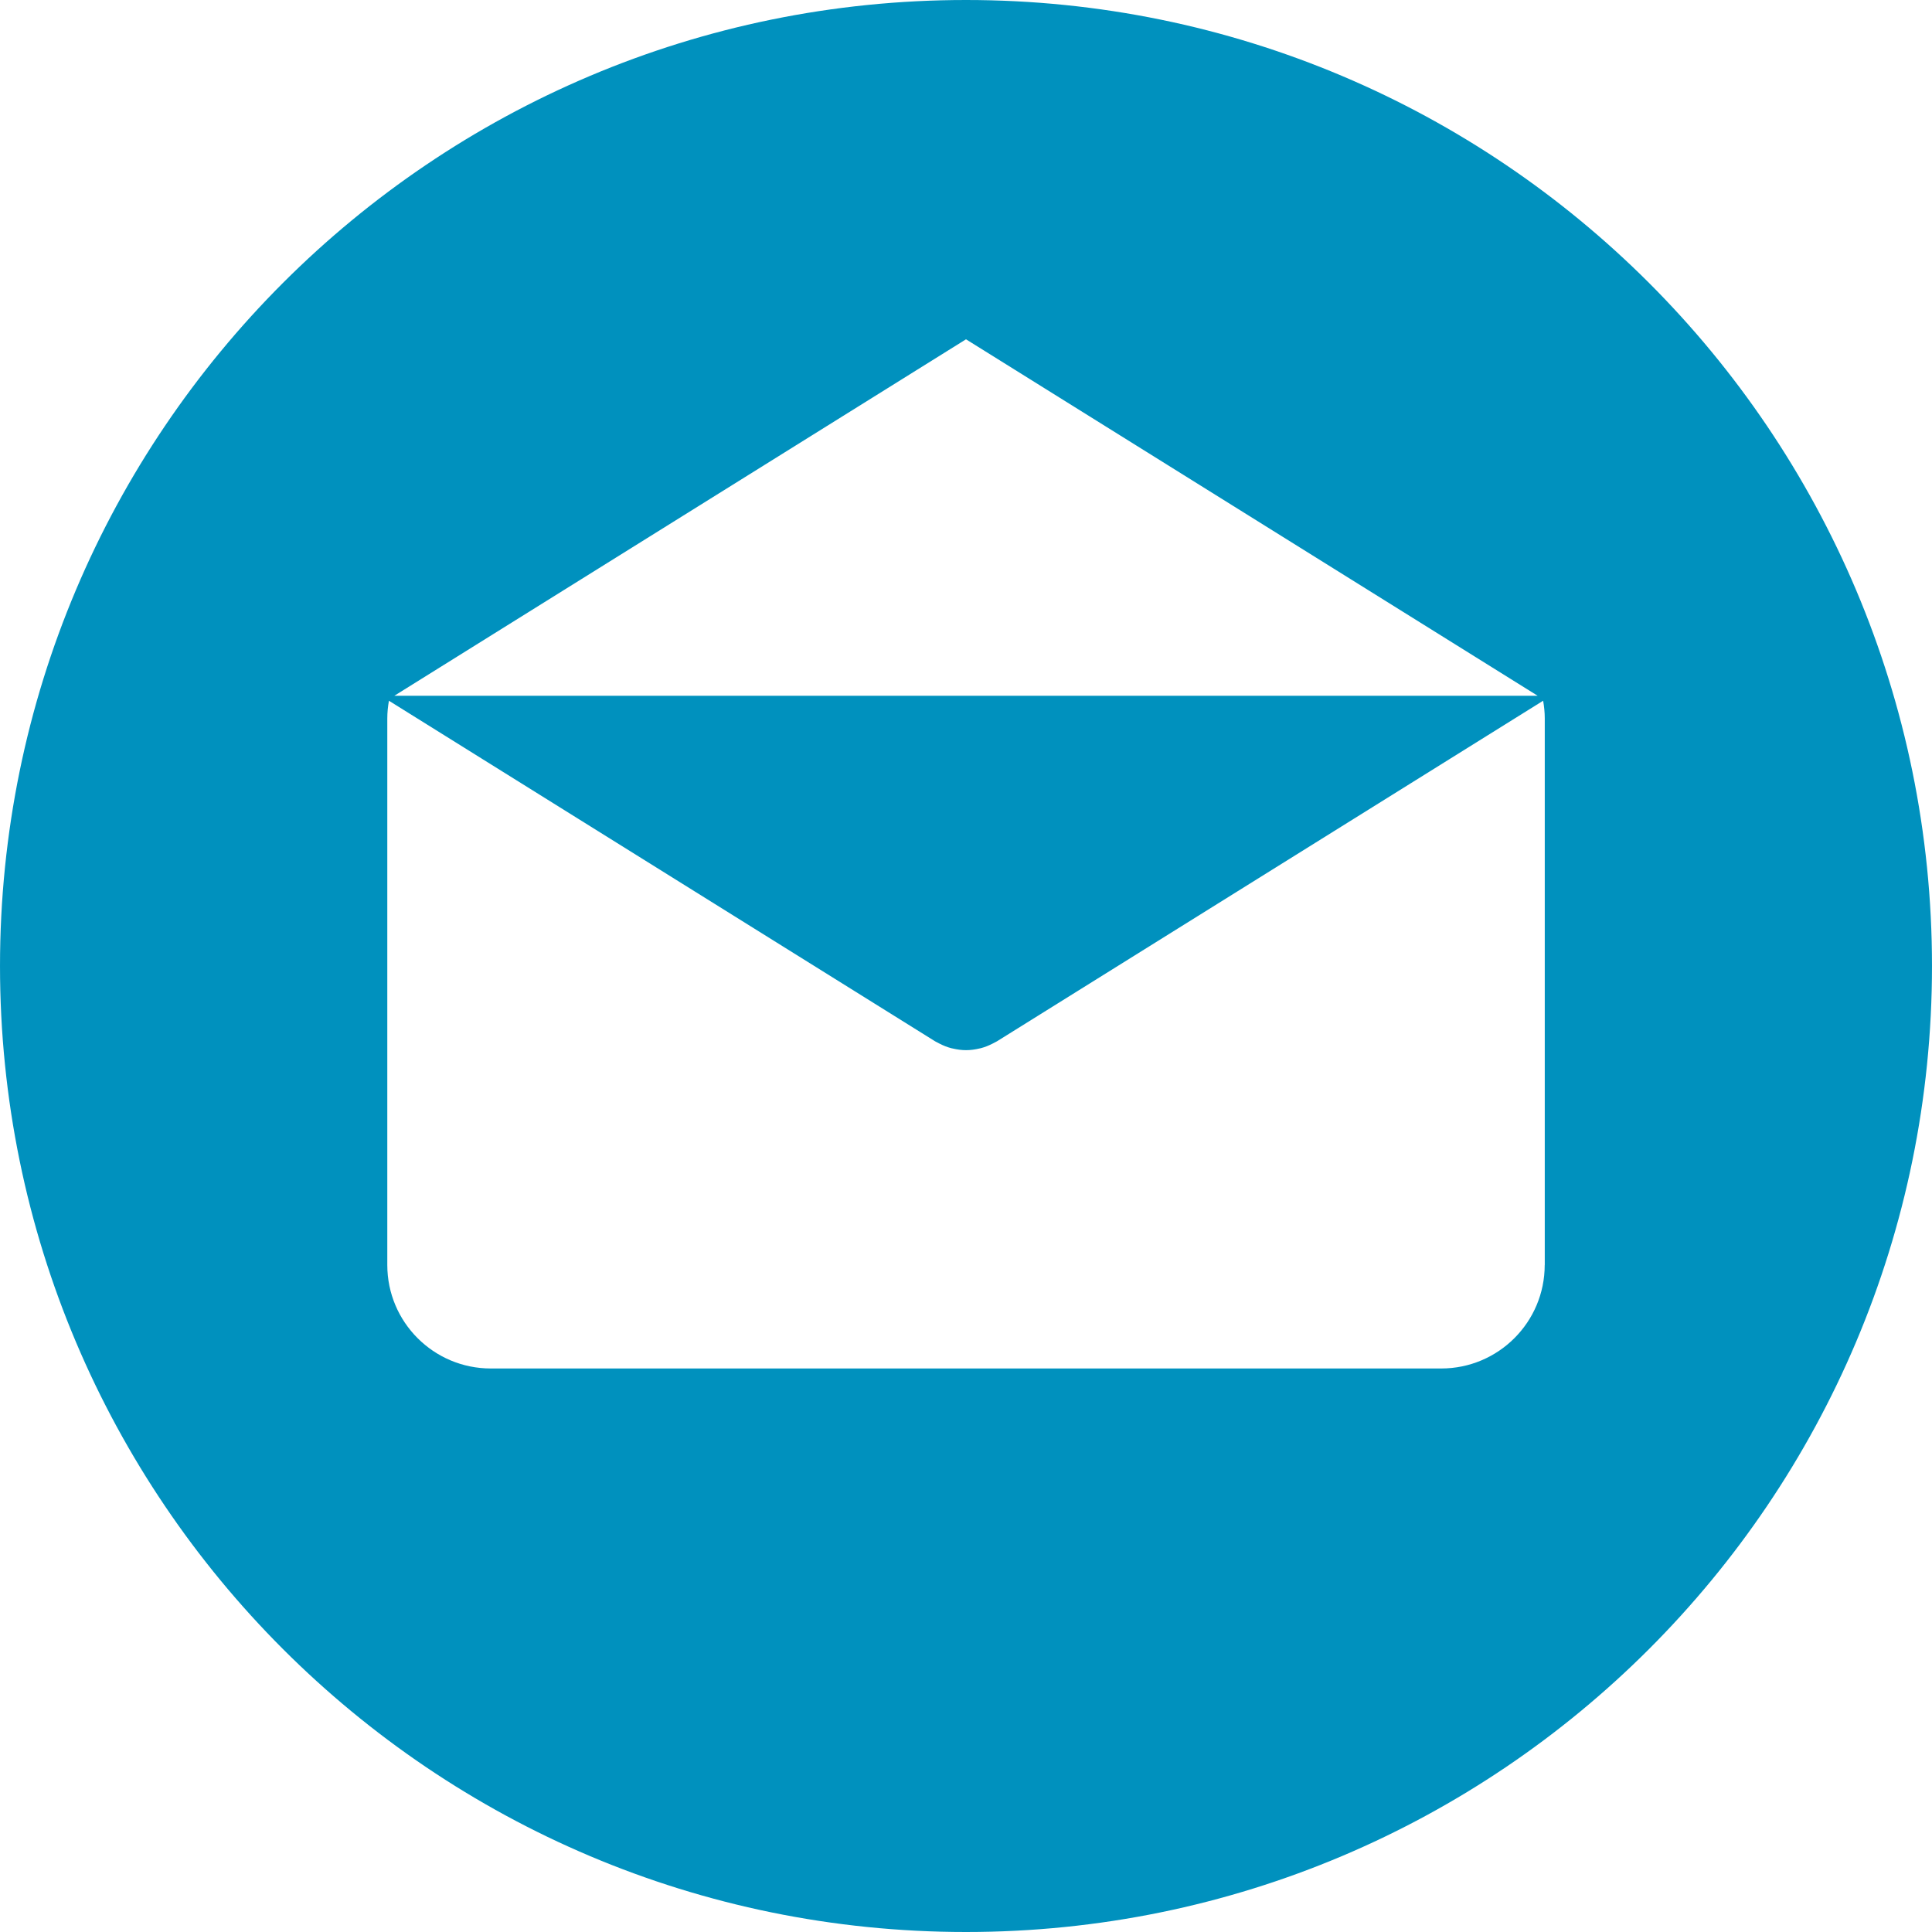
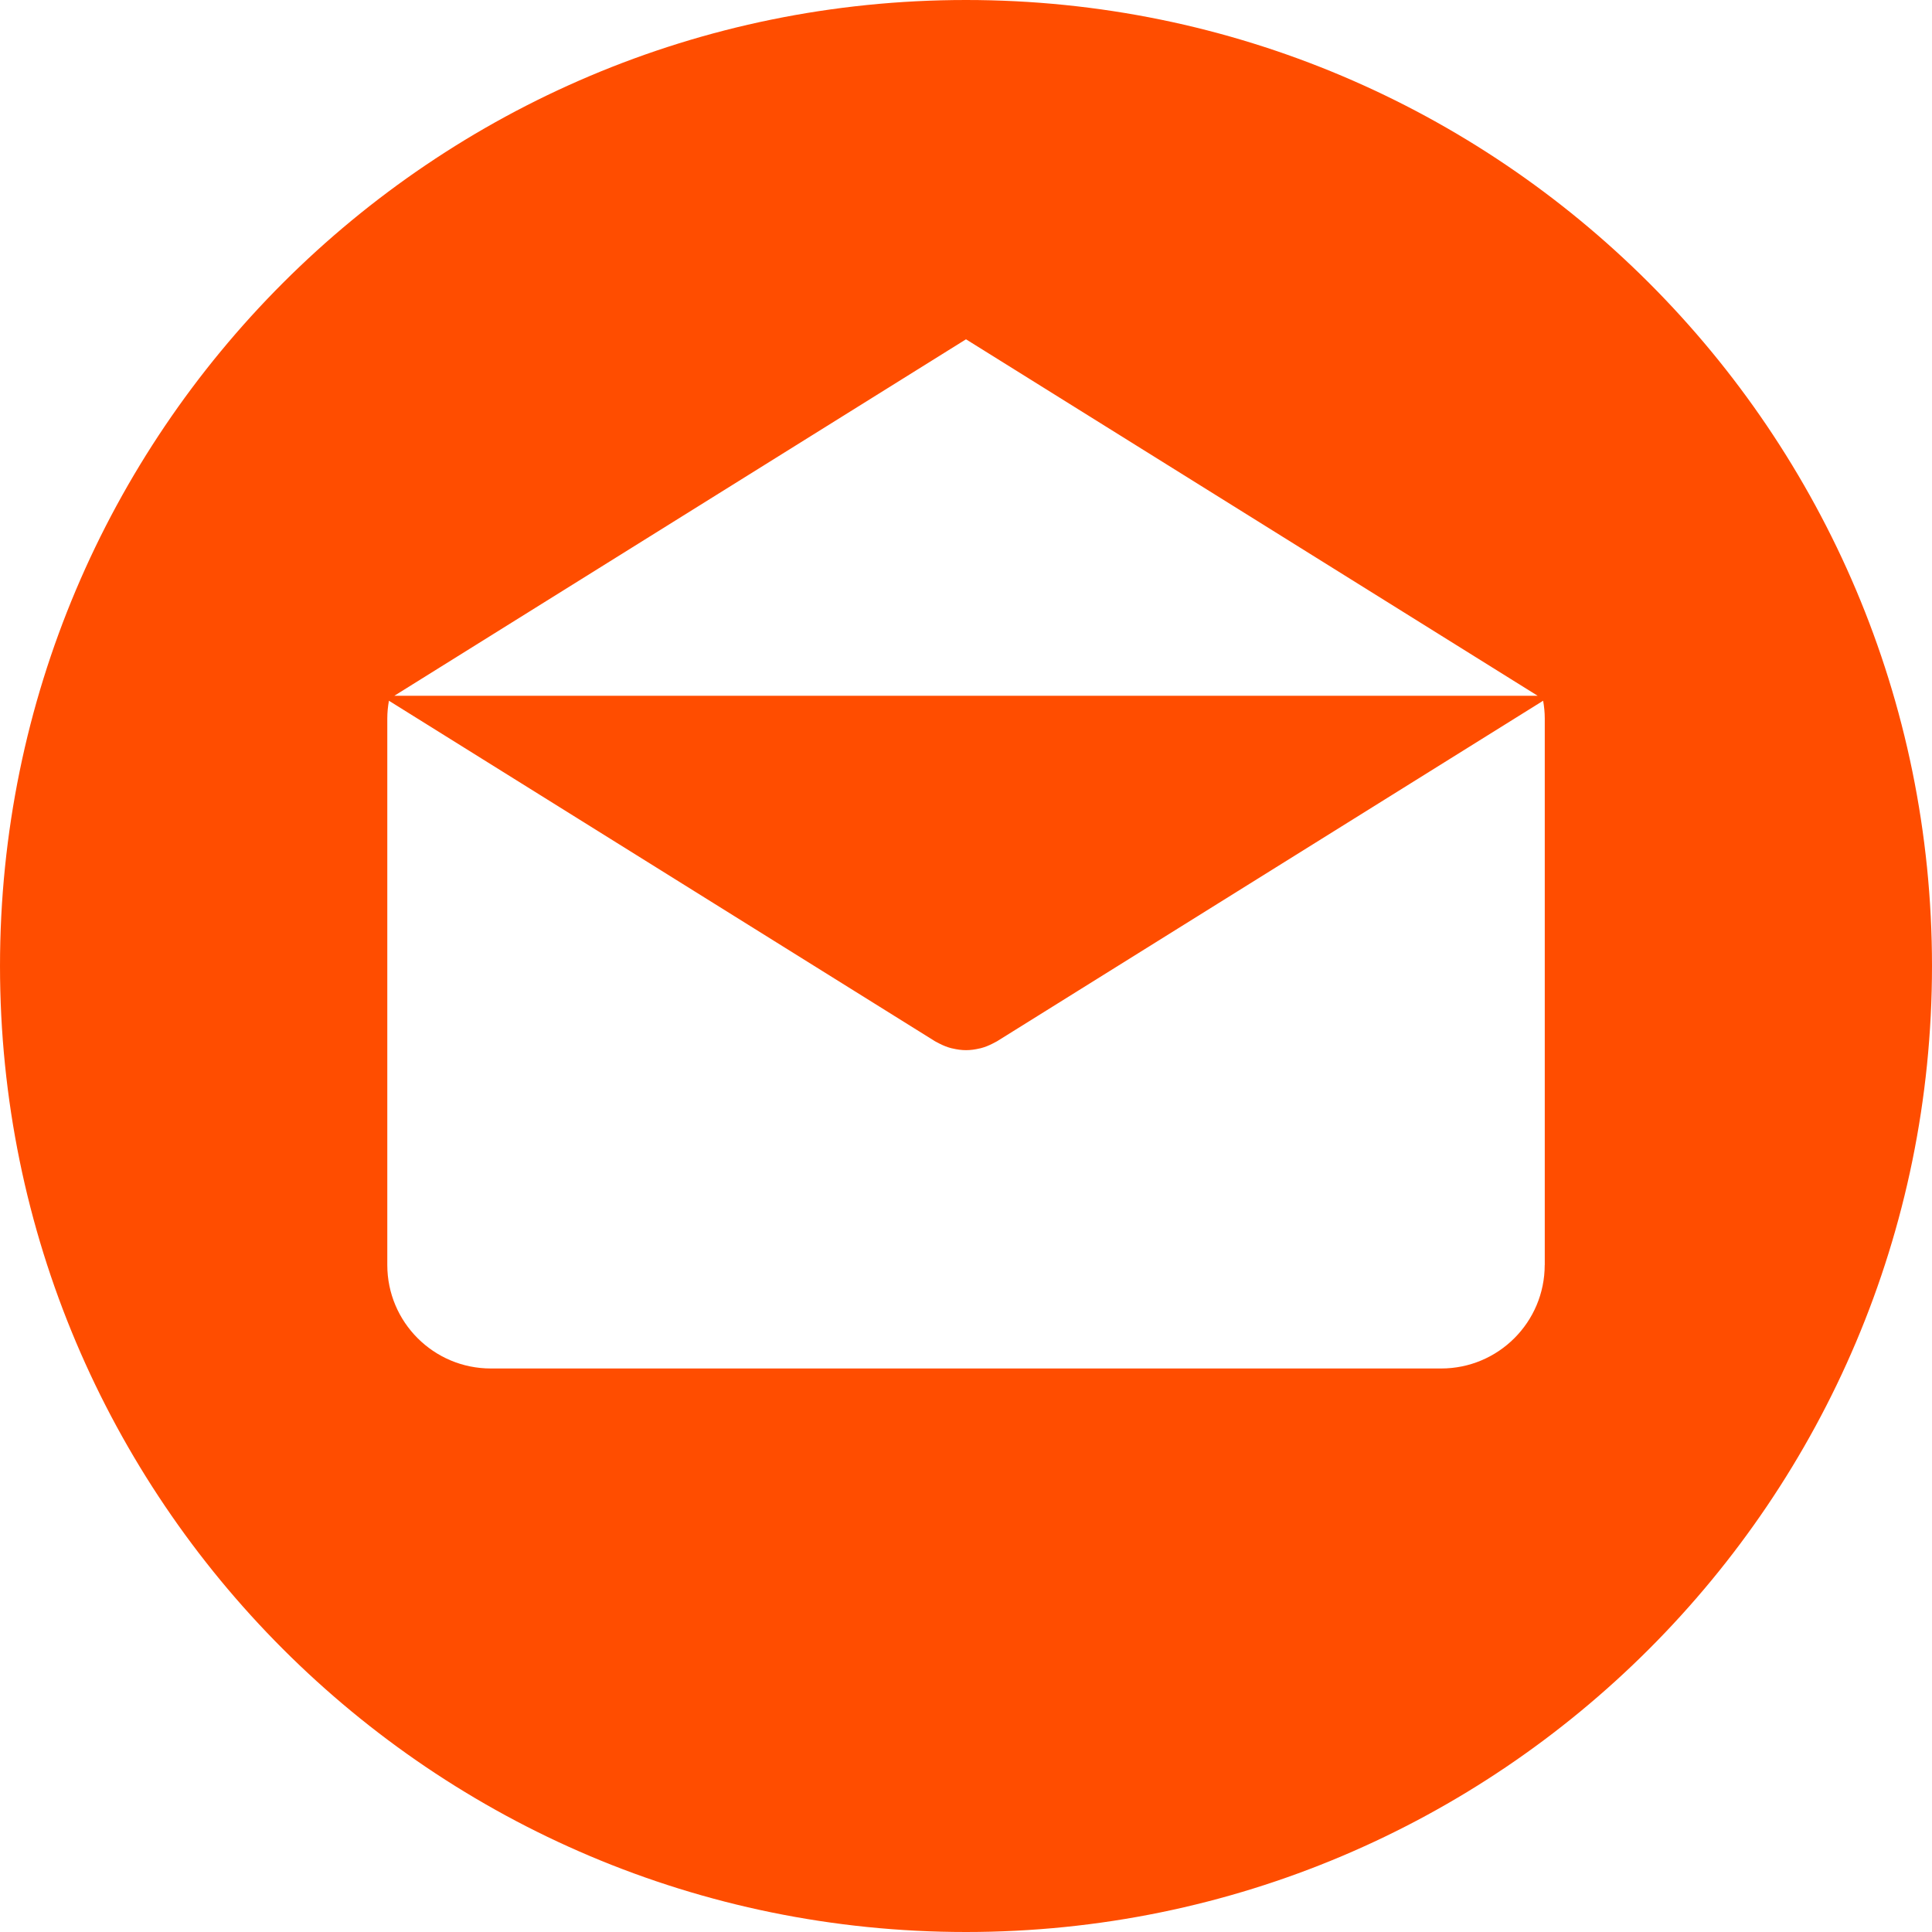
<svg xmlns="http://www.w3.org/2000/svg" version="1.1" id="Layer_1" x="0px" y="0px" viewBox="0 0 299.997 299.997" style="enable-background:new 0 0 299.997 299.997;" xml:space="preserve" width="512px" height="512px">
  <g>
    <g>
-       <path d="M149.996,0C67.157,0,0.001,67.158,0.001,149.997c0,82.837,67.156,150,149.995,150s150-67.163,150-150    C299.996,67.158,232.835,0,149.996,0z M149.999,52.686l88.763,55.35H61.236L149.999,52.686z M239.868,196.423h-0.009    c0,8.878-7.195,16.072-16.072,16.072H76.211c-8.878,0-16.072-7.195-16.072-16.072v-84.865c0-0.939,0.096-1.852,0.252-2.749    l84.808,52.883c0.104,0.065,0.215,0.109,0.322,0.169c0.112,0.062,0.226,0.122,0.34,0.179c0.599,0.309,1.216,0.558,1.847,0.721    c0.065,0.018,0.13,0.026,0.195,0.041c0.692,0.163,1.393,0.265,2.093,0.265h0.005c0.005,0,0.01,0,0.01,0    c0.7,0,1.401-0.099,2.093-0.265c0.065-0.016,0.13-0.023,0.195-0.041c0.63-0.163,1.245-0.412,1.847-0.721    c0.114-0.057,0.228-0.117,0.34-0.179c0.106-0.06,0.218-0.104,0.322-0.169l84.808-52.883c0.156,0.897,0.252,1.808,0.252,2.749    V196.423z" fill="#0091be" />
+       <path d="M149.996,0C67.157,0,0.001,67.158,0.001,149.997c0,82.837,67.156,150,149.995,150s150-67.163,150-150    C299.996,67.158,232.835,0,149.996,0z M149.999,52.686l88.763,55.35H61.236L149.999,52.686z M239.868,196.423h-0.009    c0,8.878-7.195,16.072-16.072,16.072H76.211c-8.878,0-16.072-7.195-16.072-16.072v-84.865c0-0.939,0.096-1.852,0.252-2.749    l84.808,52.883c0.104,0.065,0.215,0.109,0.322,0.169c0.112,0.062,0.226,0.122,0.34,0.179c0.599,0.309,1.216,0.558,1.847,0.721    c0.065,0.018,0.13,0.026,0.195,0.041c0.692,0.163,1.393,0.265,2.093,0.265h0.005c0.005,0,0.01,0,0.01,0    c0.7,0,1.401-0.099,2.093-0.265c0.065-0.016,0.13-0.023,0.195-0.041c0.63-0.163,1.245-0.412,1.847-0.721    c0.114-0.057,0.228-0.117,0.34-0.179c0.106-0.06,0.218-0.104,0.322-0.169l84.808-52.883c0.156,0.897,0.252,1.808,0.252,2.749    V196.423z" fill="#FF4D00" />
    </g>
  </g>
  <g>
</g>
  <g>
</g>
  <g>
</g>
  <g>
</g>
  <g>
</g>
  <g>
</g>
  <g>
</g>
  <g>
</g>
  <g>
</g>
  <g>
</g>
  <g>
</g>
  <g>
</g>
  <g>
</g>
  <g>
</g>
  <g>
</g>
</svg>
